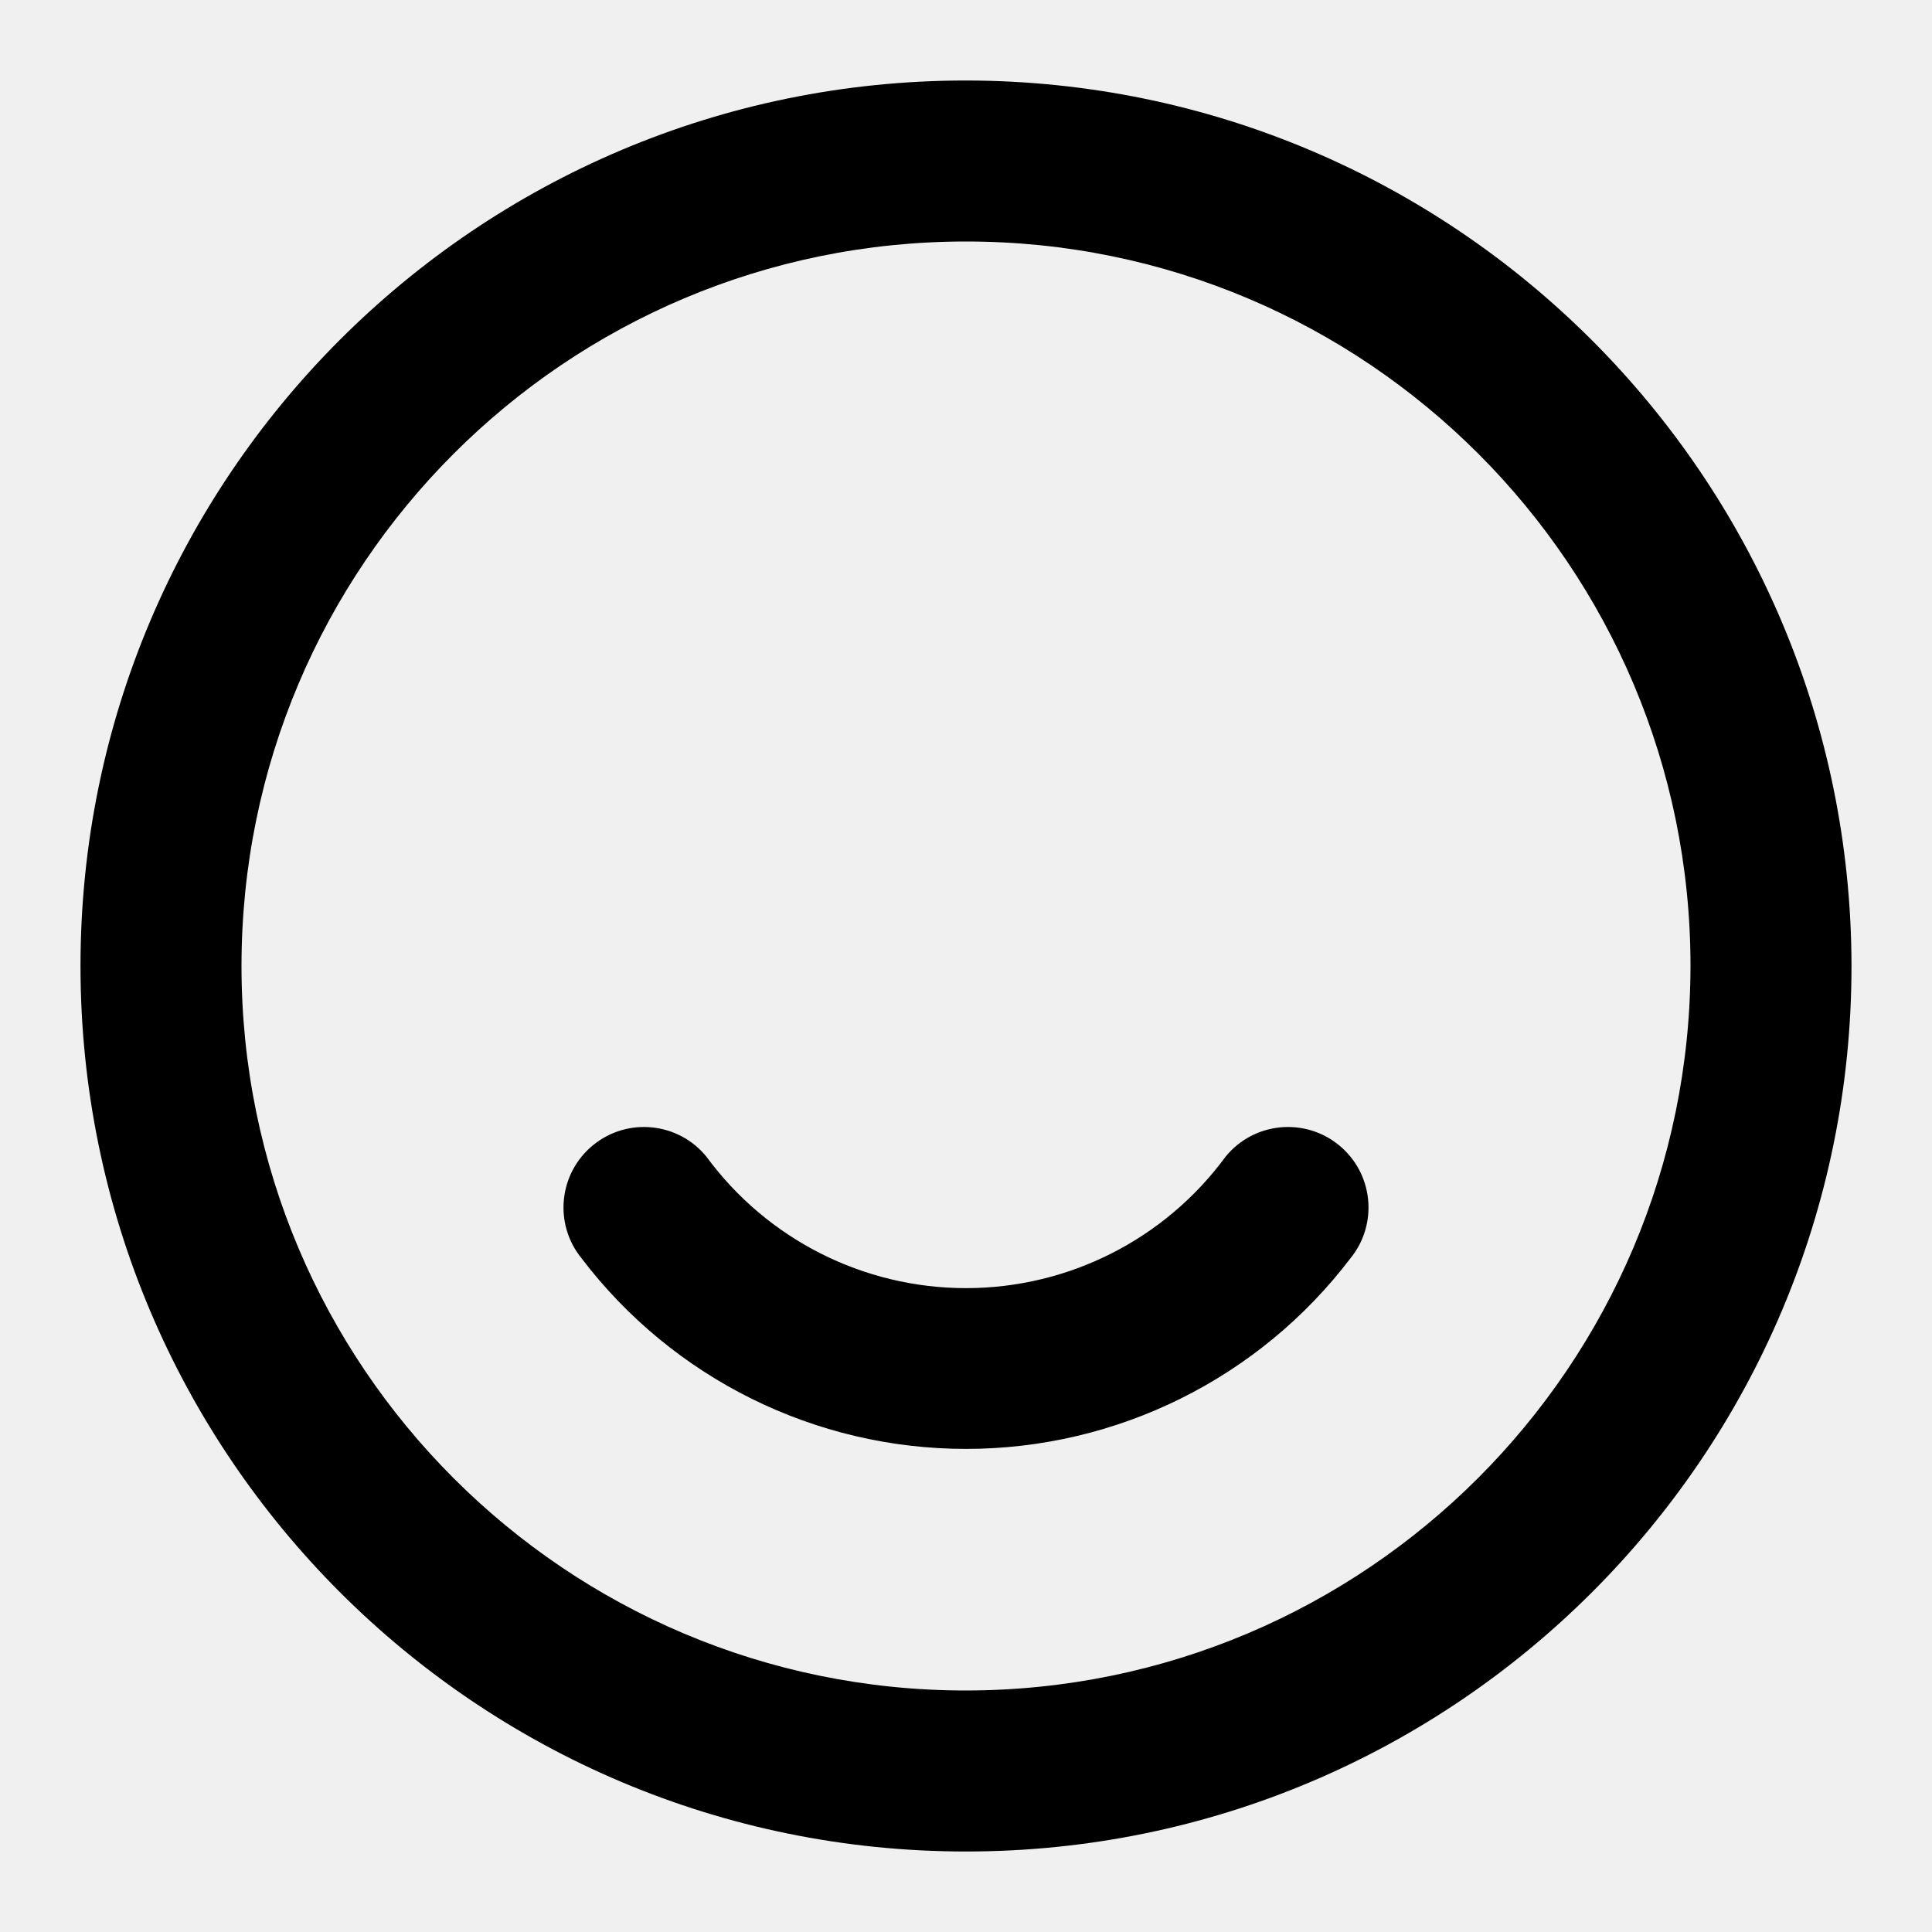
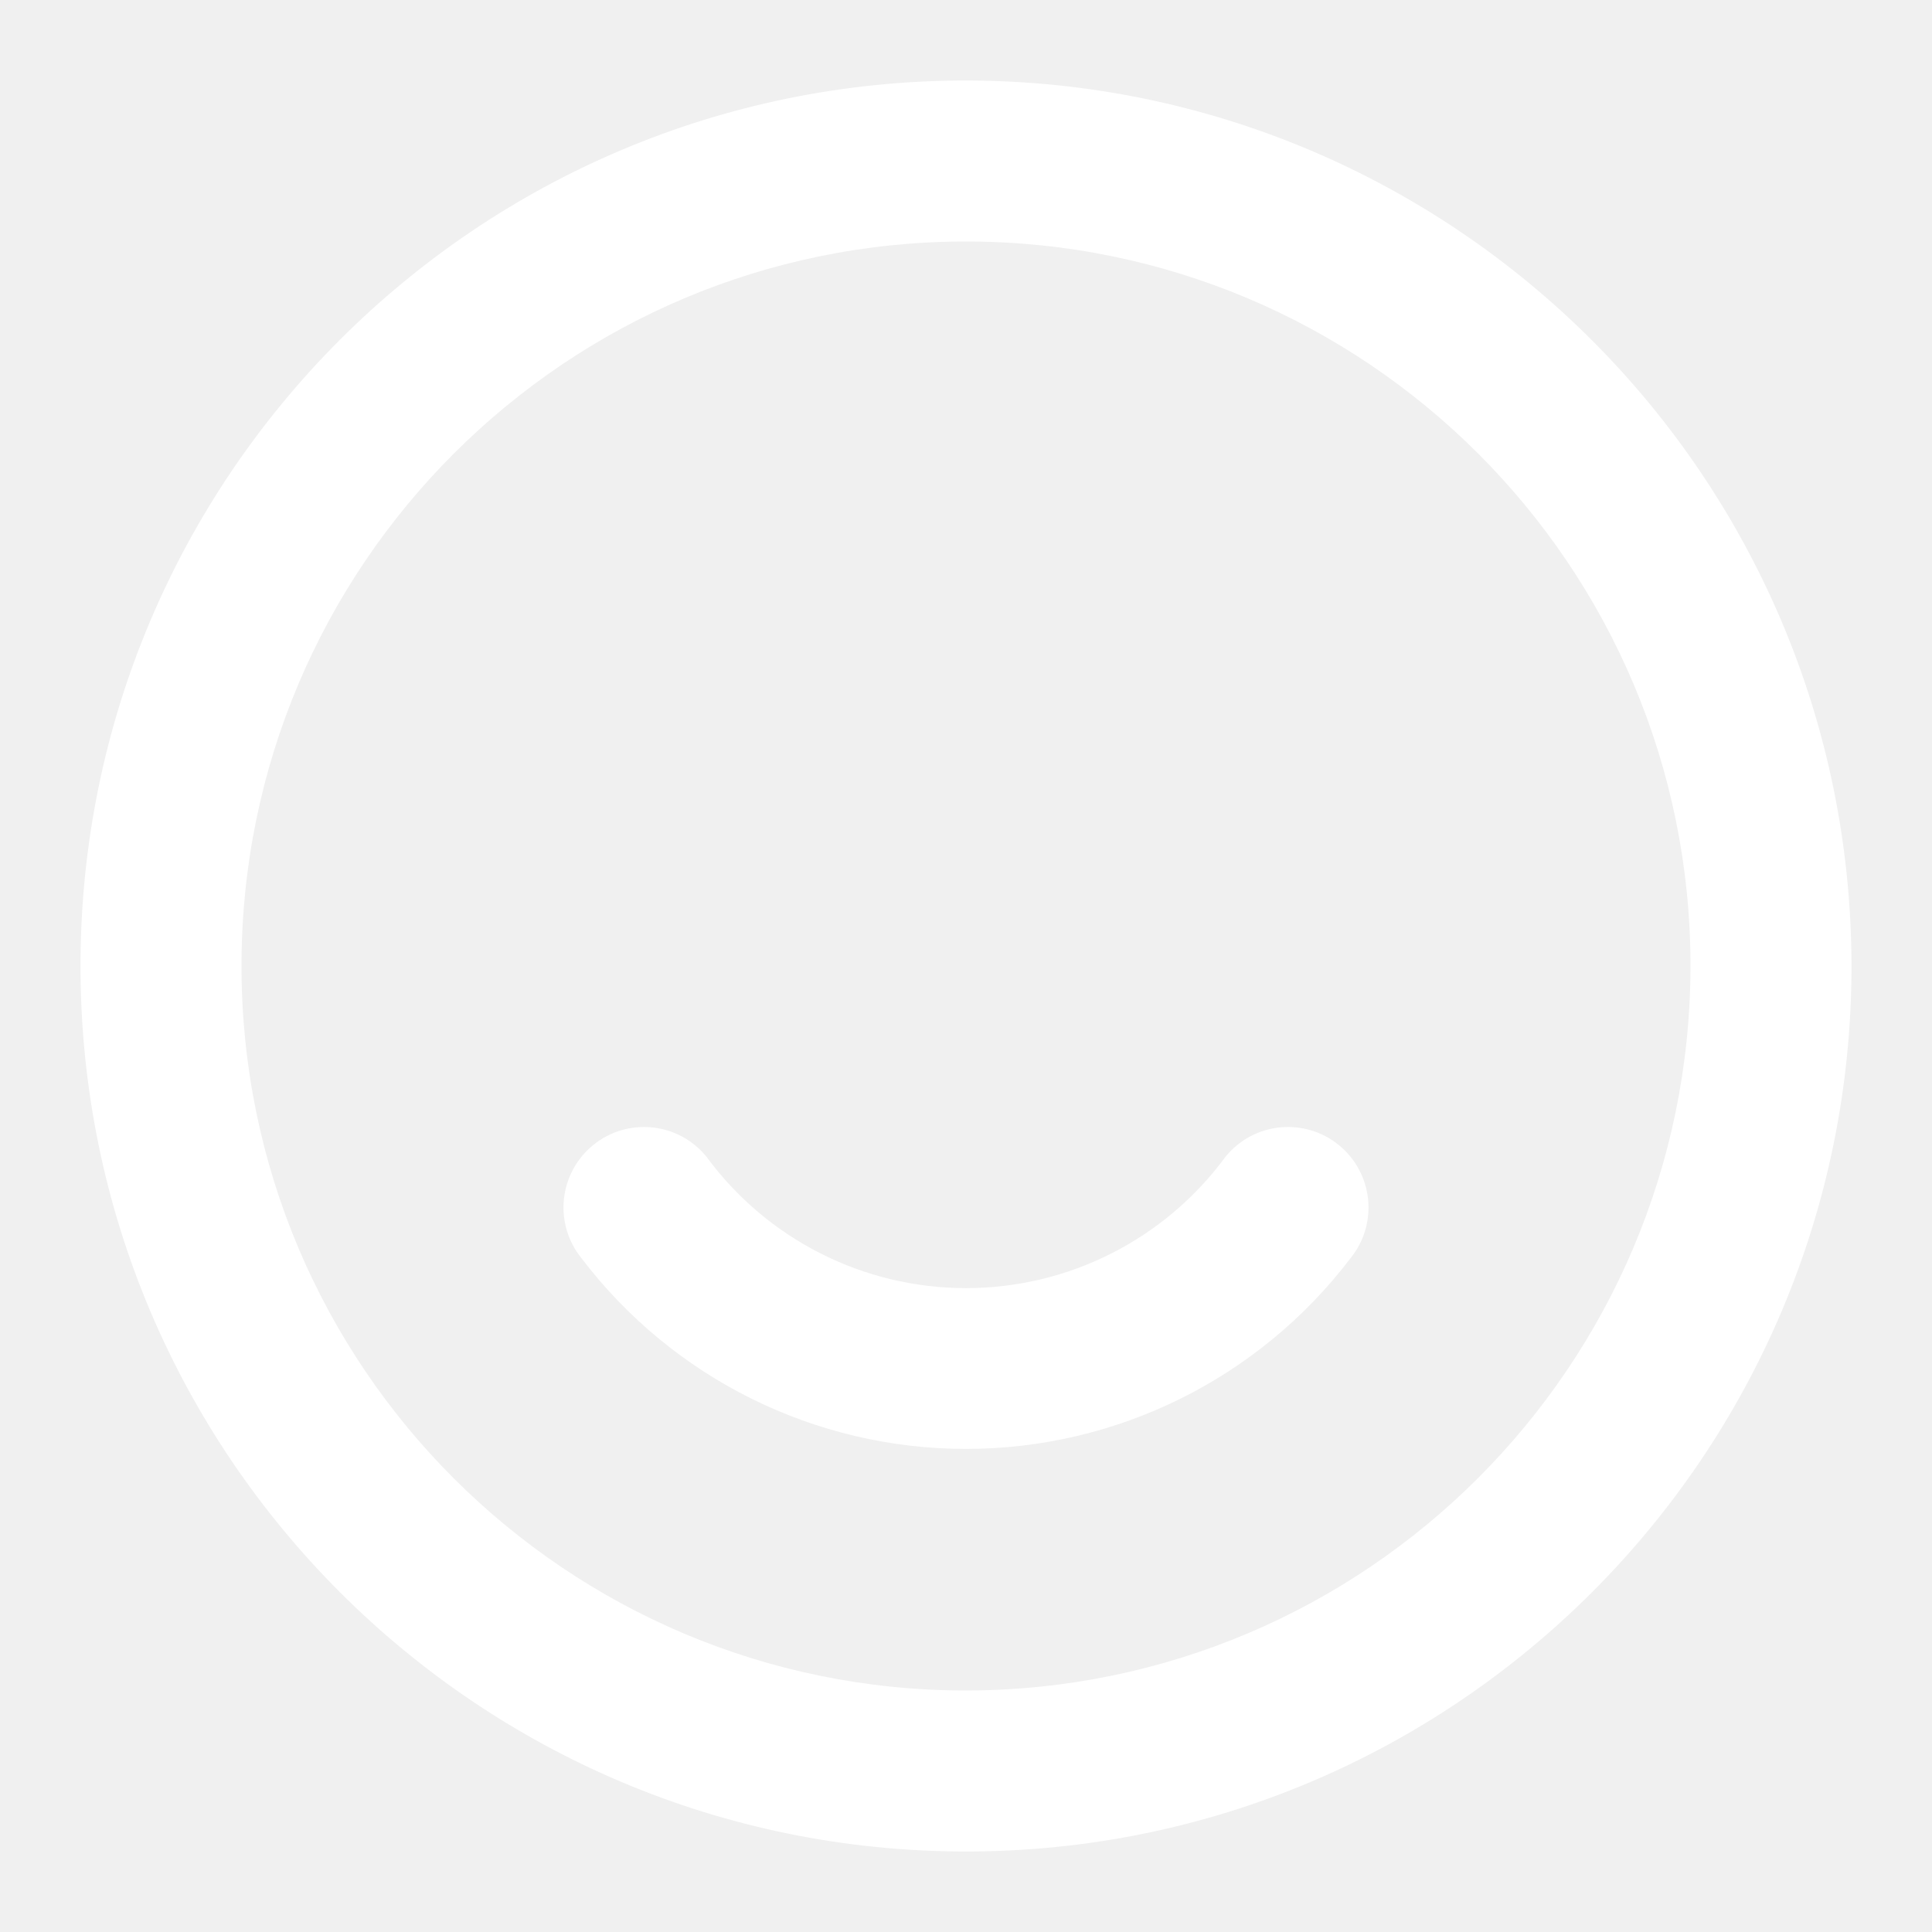
<svg xmlns="http://www.w3.org/2000/svg" viewBox="0 0 24 24">
-   <path d="M16.632,14.225a1,1,0,0,1,.143,1.407,6,6,0,0,1-9.55,0,1,1,0,0,1,1.55-1.264,4,4,0,0,0,6.45,0A1,1,0,0,1,16.632,14.225ZM23,12A11,11,0,1,1,12,1,11.013,11.013,0,0,1,23,12Zm-2,0a9,9,0,1,0-9,9A9.01,9.01,0,0,0,21,12Z" />
+   <path d="M16.632 14.225a1 1 0 0 1 .143 1.407 6 6 0 0 1-9.55 0 1 1 0 0 1 1.55-1.264 4 4 0 0 0 6.45 0 1 1 0 0 1 1.407-.143zM23 12A11 11 0 1 1 12 1a11.013 11.013 0 0 1 11 11zm-2 0a9 9 0 1 0-9 9 9.01 9.01 0 0 0 9-9z" fill="white" />
</svg>
